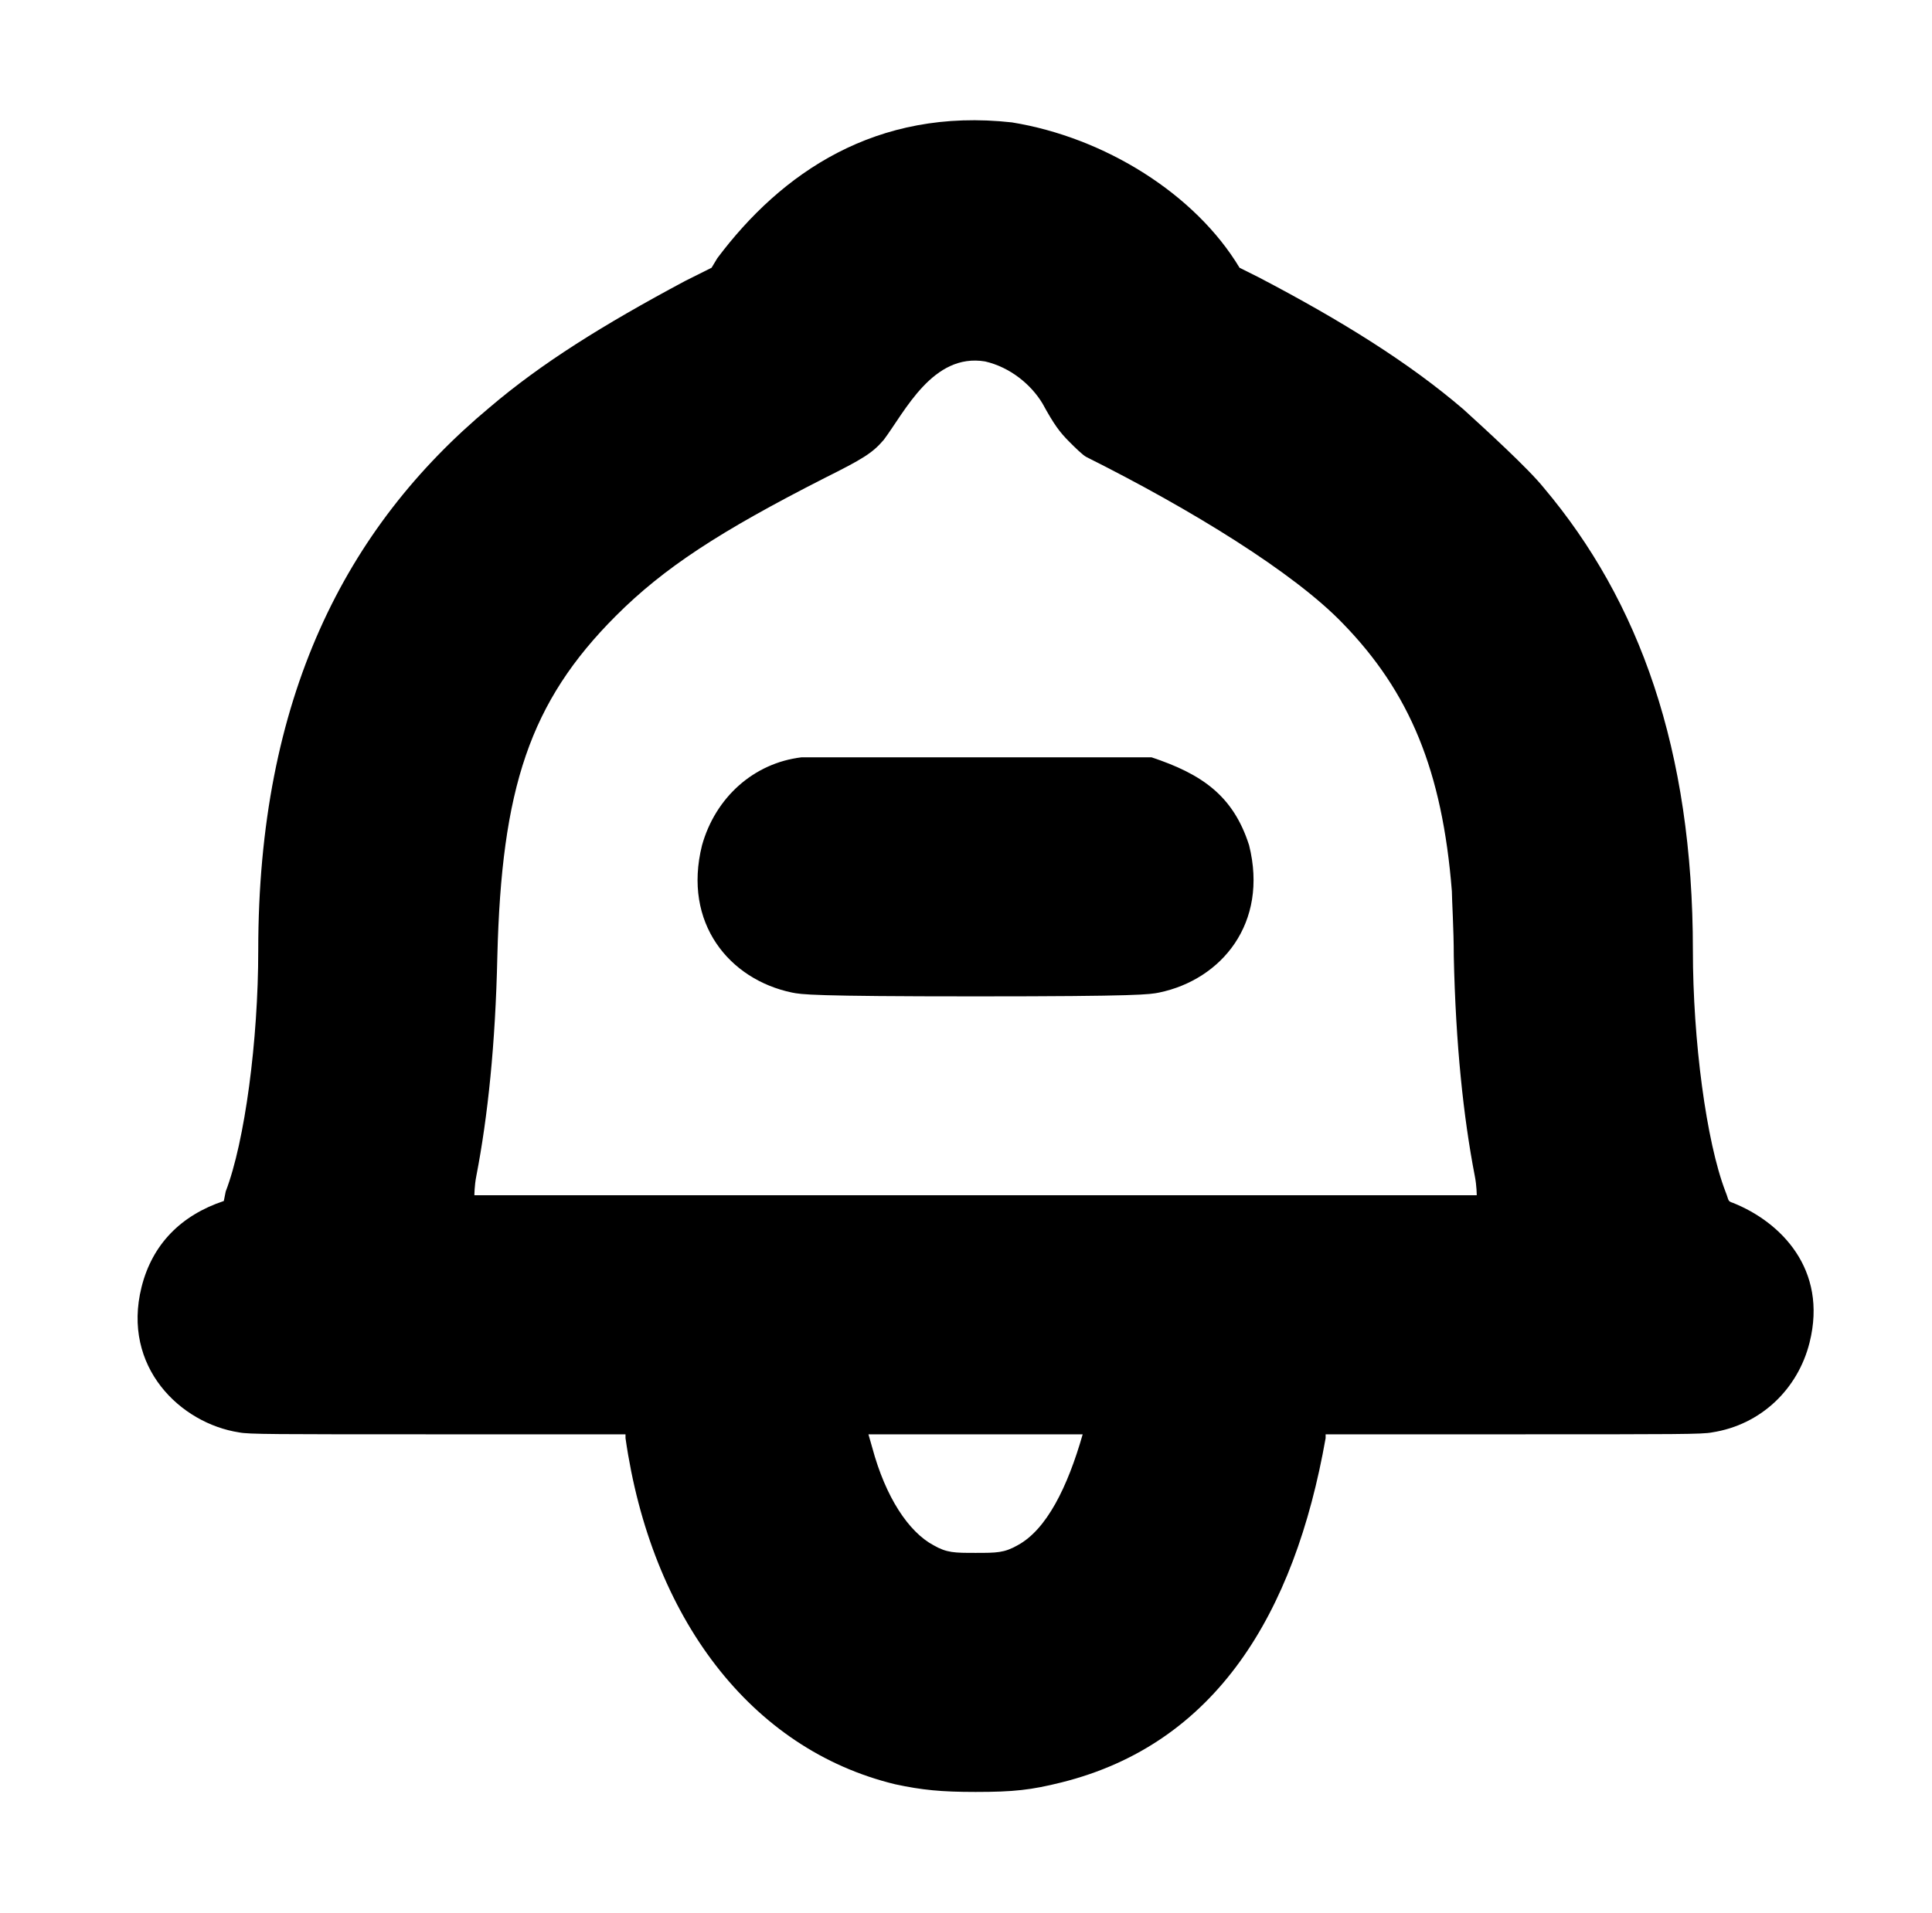
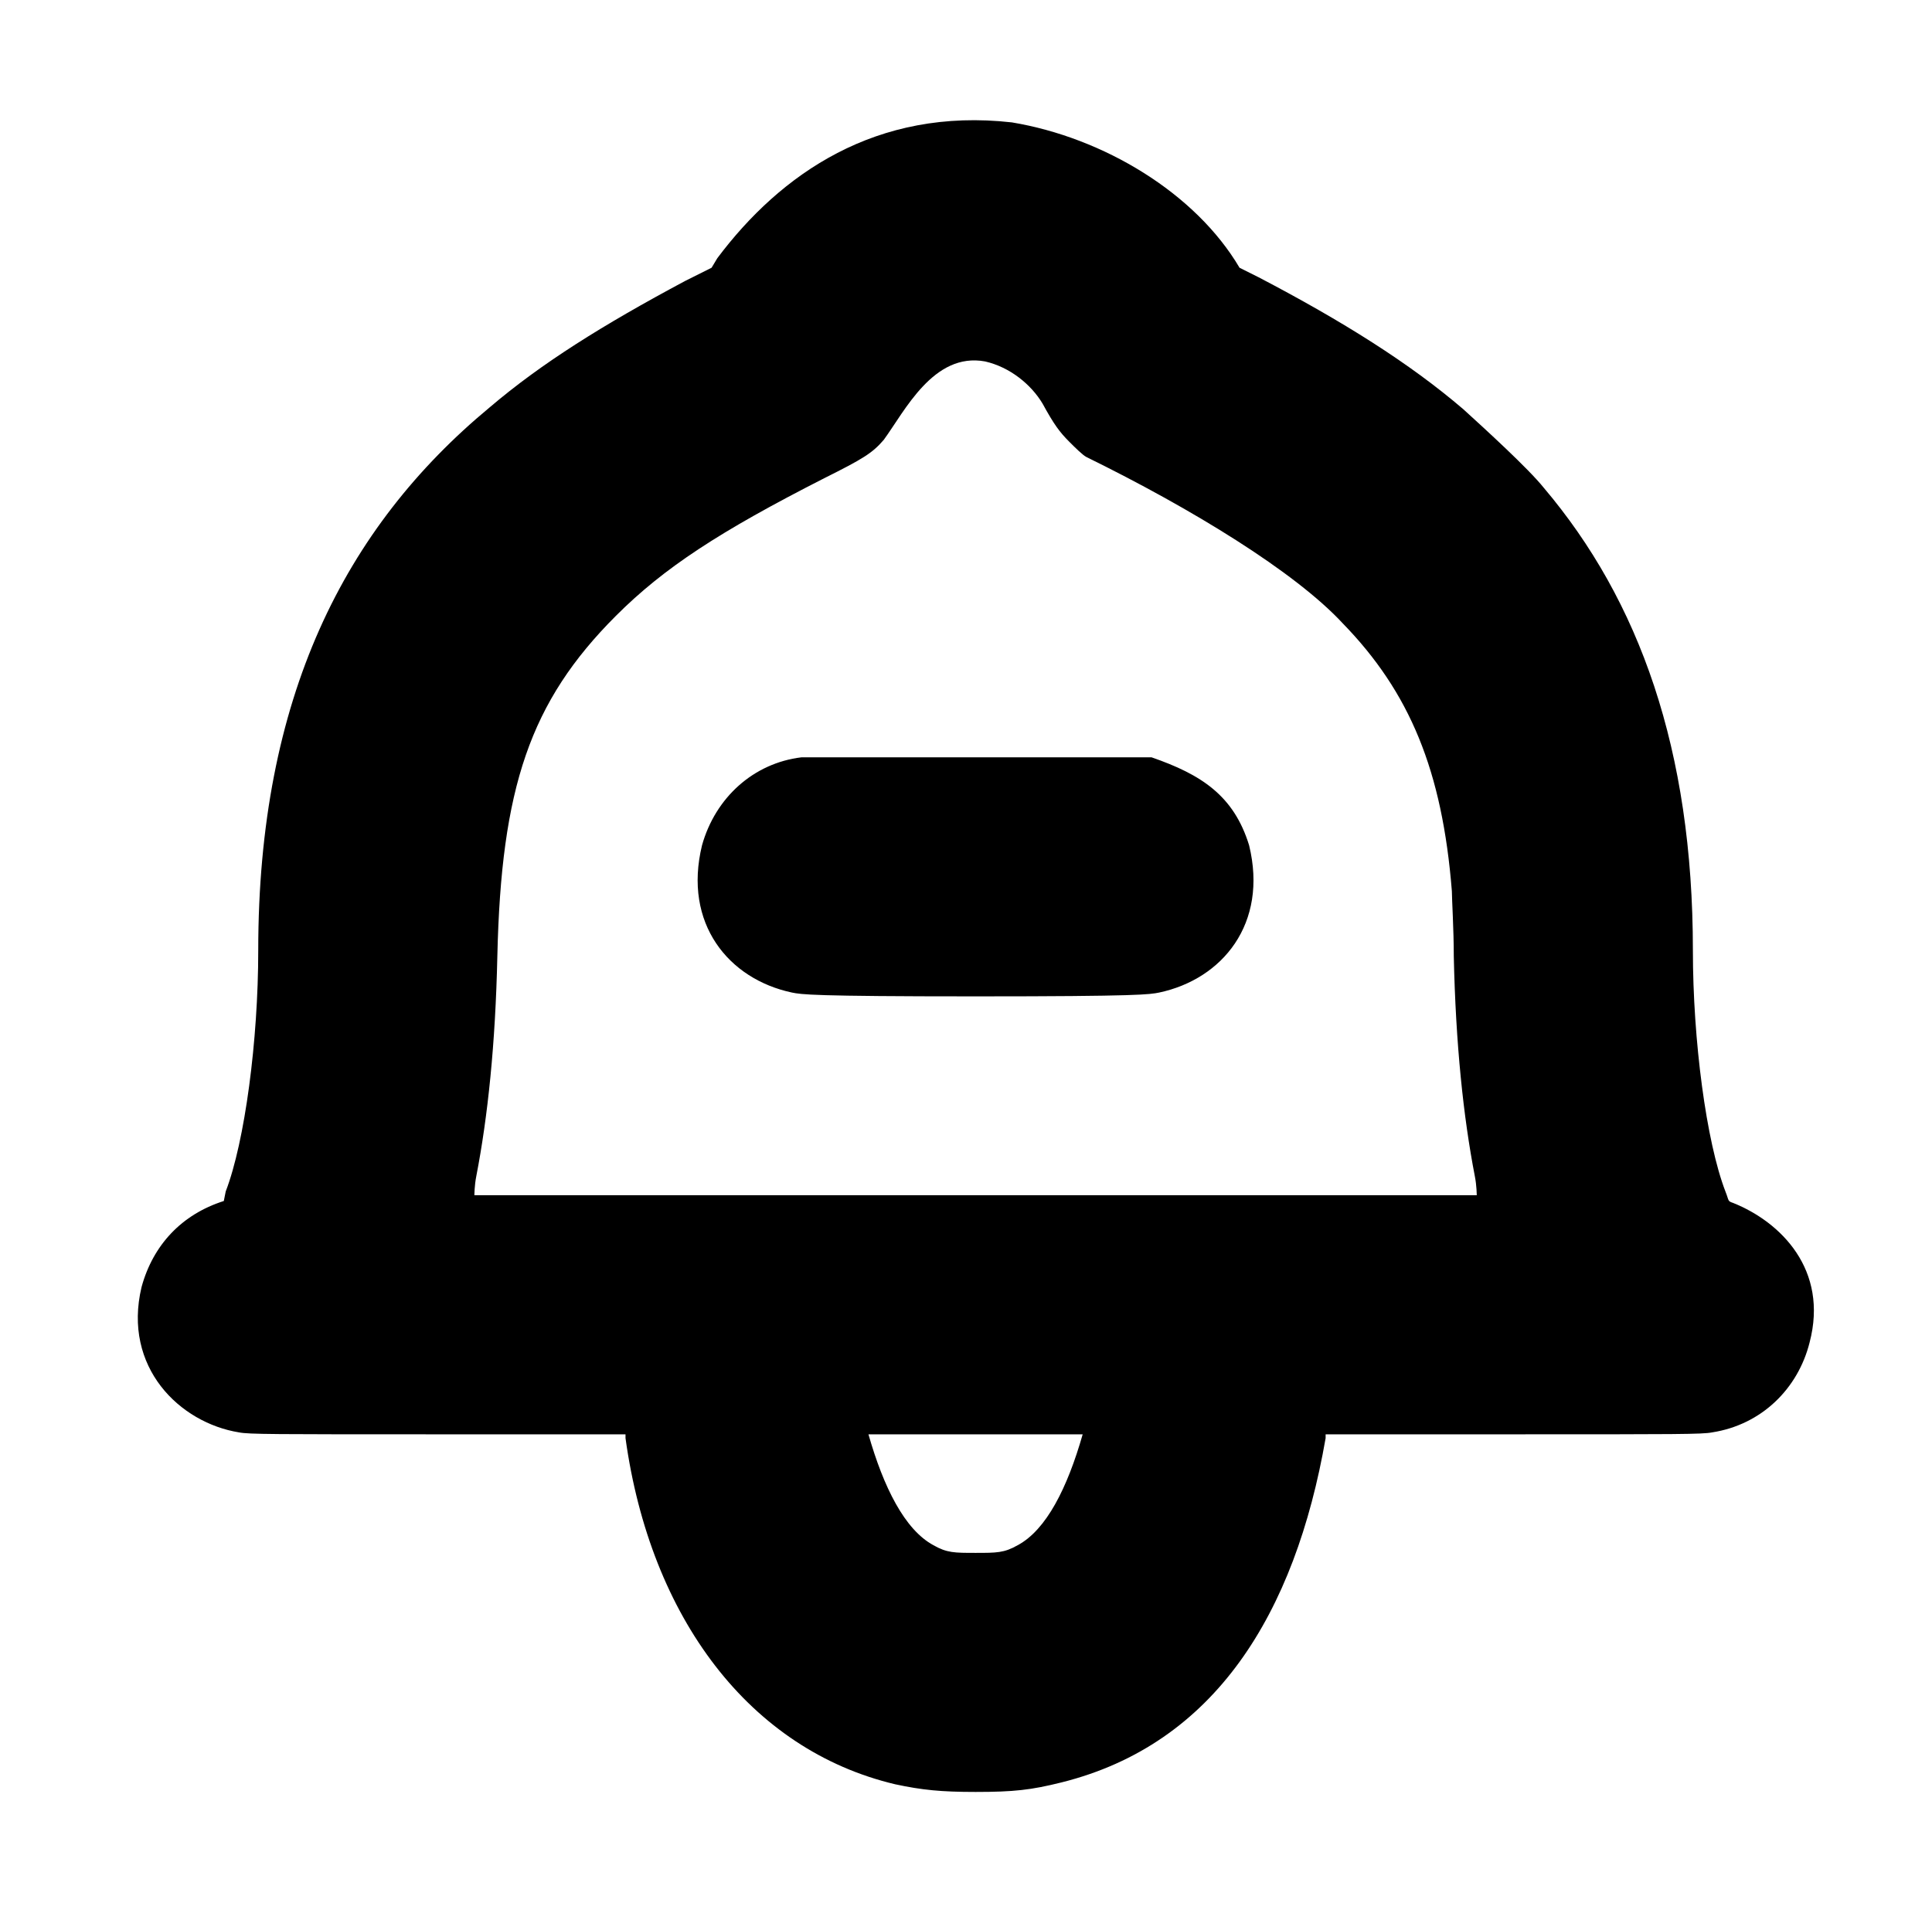
<svg xmlns="http://www.w3.org/2000/svg" version="1.1" viewBox="-10 0 1010 1000">
  <g transform="matrix(1 0 0 -1 0 800)">
-     <path fill="currentColor" d="M365 665c33.333 44.444 82.89 78.901 154 71c48.461 -7.859 95.863 -37.438 119 -76l10 -5c44 -23 79 -45 107 -69c11 -10 34 -31 42 -41c49.975 -59.23 78 -136.901 78 -242c0 -47 7 -100 17 -126c2 -5 1 -5 4 -6c24.793 -9.917 49.598 -34.609 40 -73 c-6.09 -24.358 -25.442 -43.068 -51 -47c-5 -1 -18 -1 -103 -1h-99v-2c-16.294 -92.335 -57.727 -159.932 -138 -180c-16 -4 -25 -5 -45 -5c-18 0 -28 1 -42 4c-75.672 18.308 -127.63 87.407 -141 181v2h-99c-85 0 -98 0 -103 1 c-30.515 4.695 -61.468 34.128 -51 76c5.588 22.35 20.616 37.539 43 45l1 5c10 26 17 79 17 126c0 131.81 45.39 220.992 121 284c27 23 59 43 102 66l14 7zM505 611c-27.316 4.553 -41.904 -26.206 -53 -41c-6 -7 -11 -10 -31 -20 c-55 -28 -84 -47 -109 -72c-45.217 -45.217 -59.81 -90.391 -62 -178c-1 -46 -5 -84 -11 -115c-1 -5 -1 -10 -1 -10h524s0 5 -1 10c-6 31 -10 69 -11 115c0 14 -1 30 -1 34c-5 63 -22 104 -57 140c-25.483 26.503 -79.088 59.544 -134 87c-2 1 -6 5 -9 8 c-5 5 -8 9 -14 20c-6 10 -17 19 -30 22zM409 404h183c25.99 -8.663 42.672 -19.827 51 -46c10.185 -40.74 -14.423 -70.213 -47 -77c-5 -1 -10 -2 -96 -2s-91 1 -96 2c-32.571 6.786 -57.203 36.19 -47 77c7 25 27 43 52 46zM446 43c7 -26 19 -44 32 -51 c7 -4 11 -4 22 -4s15 0 22 4c15.116 8.139 26.107 30.374 34 58h-112l2 -7z" />
+     <path fill="currentColor" d="M365 665c33 44 83 79 154 71c48 -8 96 -37 119 -76l10 -5c44 -23 79 -45 107 -69c11 -10 34 -31 42 -41c50 -59 78 -137 78 -242c0 -47 7 -100 17 -126c2 -5 1 -5 4 -6c25 -10 50 -35 40 -73c-6 -24 -25 -43 -51 -47c-5 -1 -18 -1 -103 -1h-99v-2 c-16 -92 -58 -160 -138 -180c-16 -4 -25 -5 -45 -5c-18 0 -28 1 -42 4c-76 18 -128 87 -141 181v2h-99c-85 0 -98 0 -103 1c-31 5 -61 34 -51 76c6 22 21 38 43 45l1 5c10 26 17 79 17 126c0 132 45 221 121 284c27 23 59 43 102 66l14 7zM505 611c-27 5 -42 -26 -53 -41 c-6 -7 -11 -10 -31 -20c-55 -28 -84 -47 -109 -72c-45 -45 -60 -90 -62 -178c-1 -46 -5 -84 -11 -115c-1 -5 -1 -10 -1 -10h524s0 5 -1 10c-6 31 -10 69 -11 115c0 14 -1 30 -1 34c-5 63 -22 104 -57 140c-25 27 -79 60 -134 87c-2 1 -6 5 -9 8c-5 5 -8 9 -14 20 c-6 10 -17 19 -30 22zM409 404h183c26 -9 43 -20 51 -46c10 -41 -14 -70 -47 -77c-5 -1 -10 -2 -96 -2s-91 1 -96 2c-33 7 -57 36 -47 77c7 25 27 43 52 46zM444 50c7.879 -27.576 18.899 -49.869 34 -58c7 -4 11 -4 22 -4s15 0 22 4c15 8 26 30 34 58h-112z" />
  </g>
</svg>
